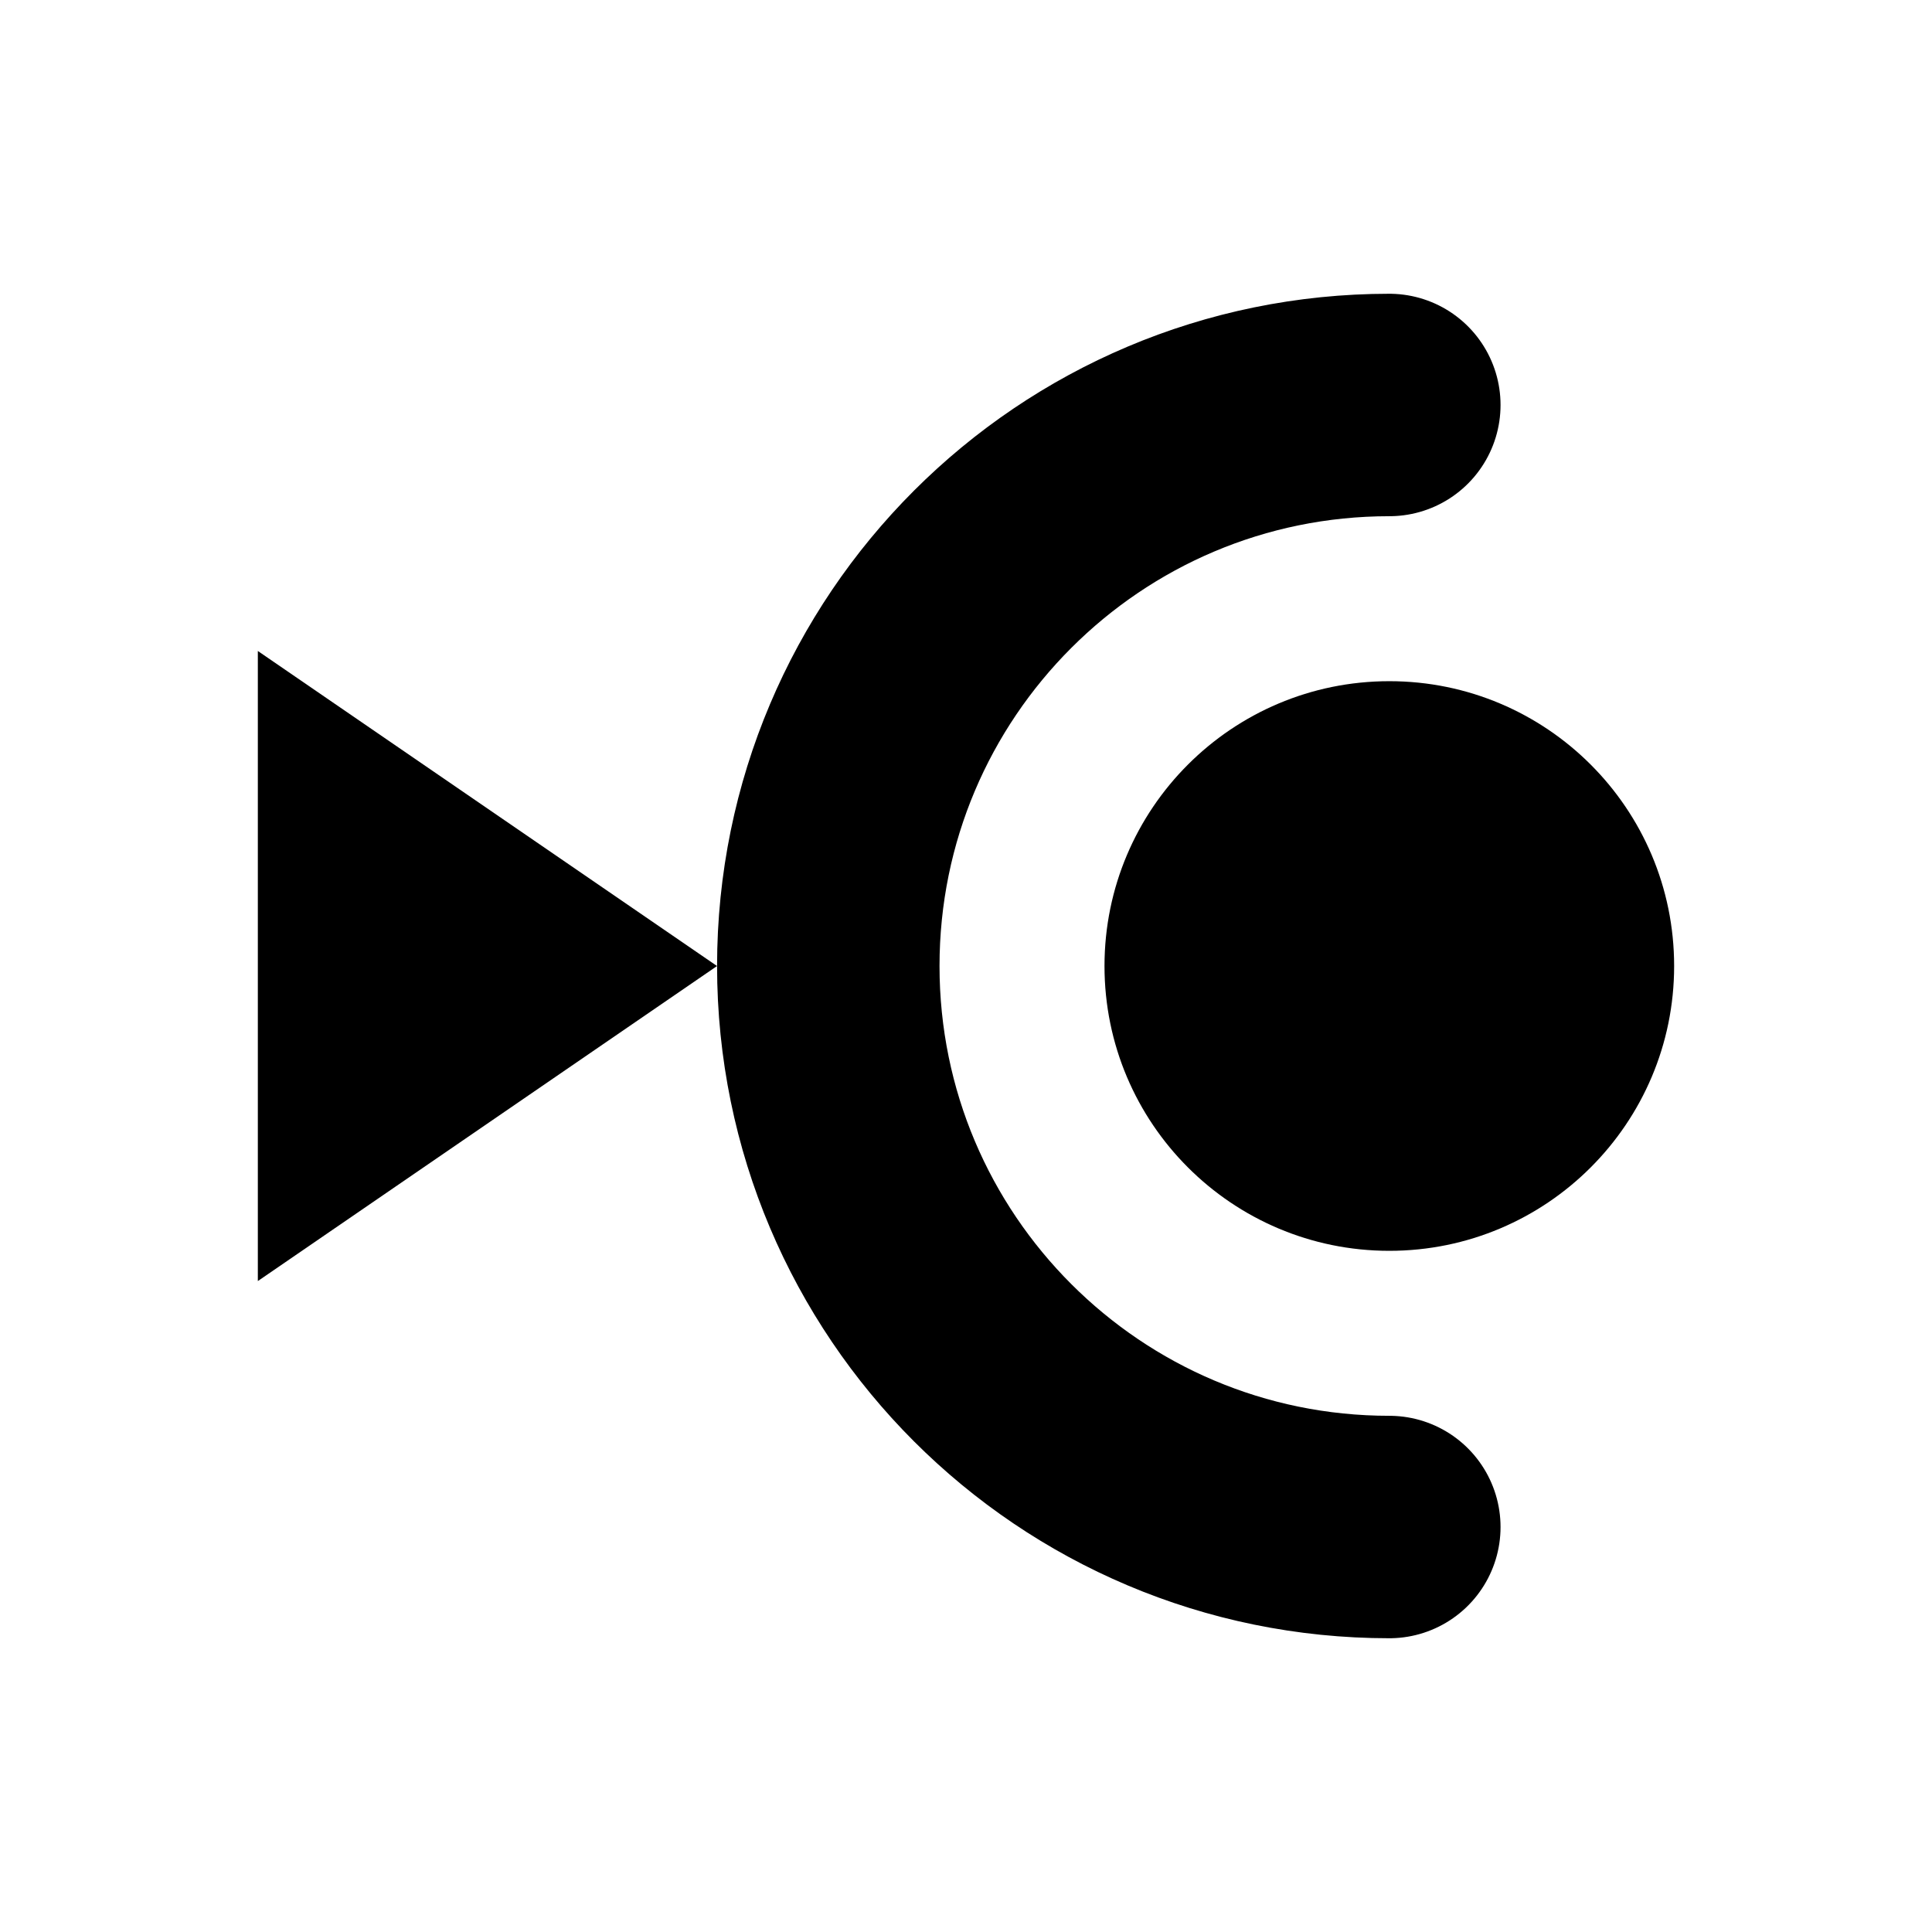
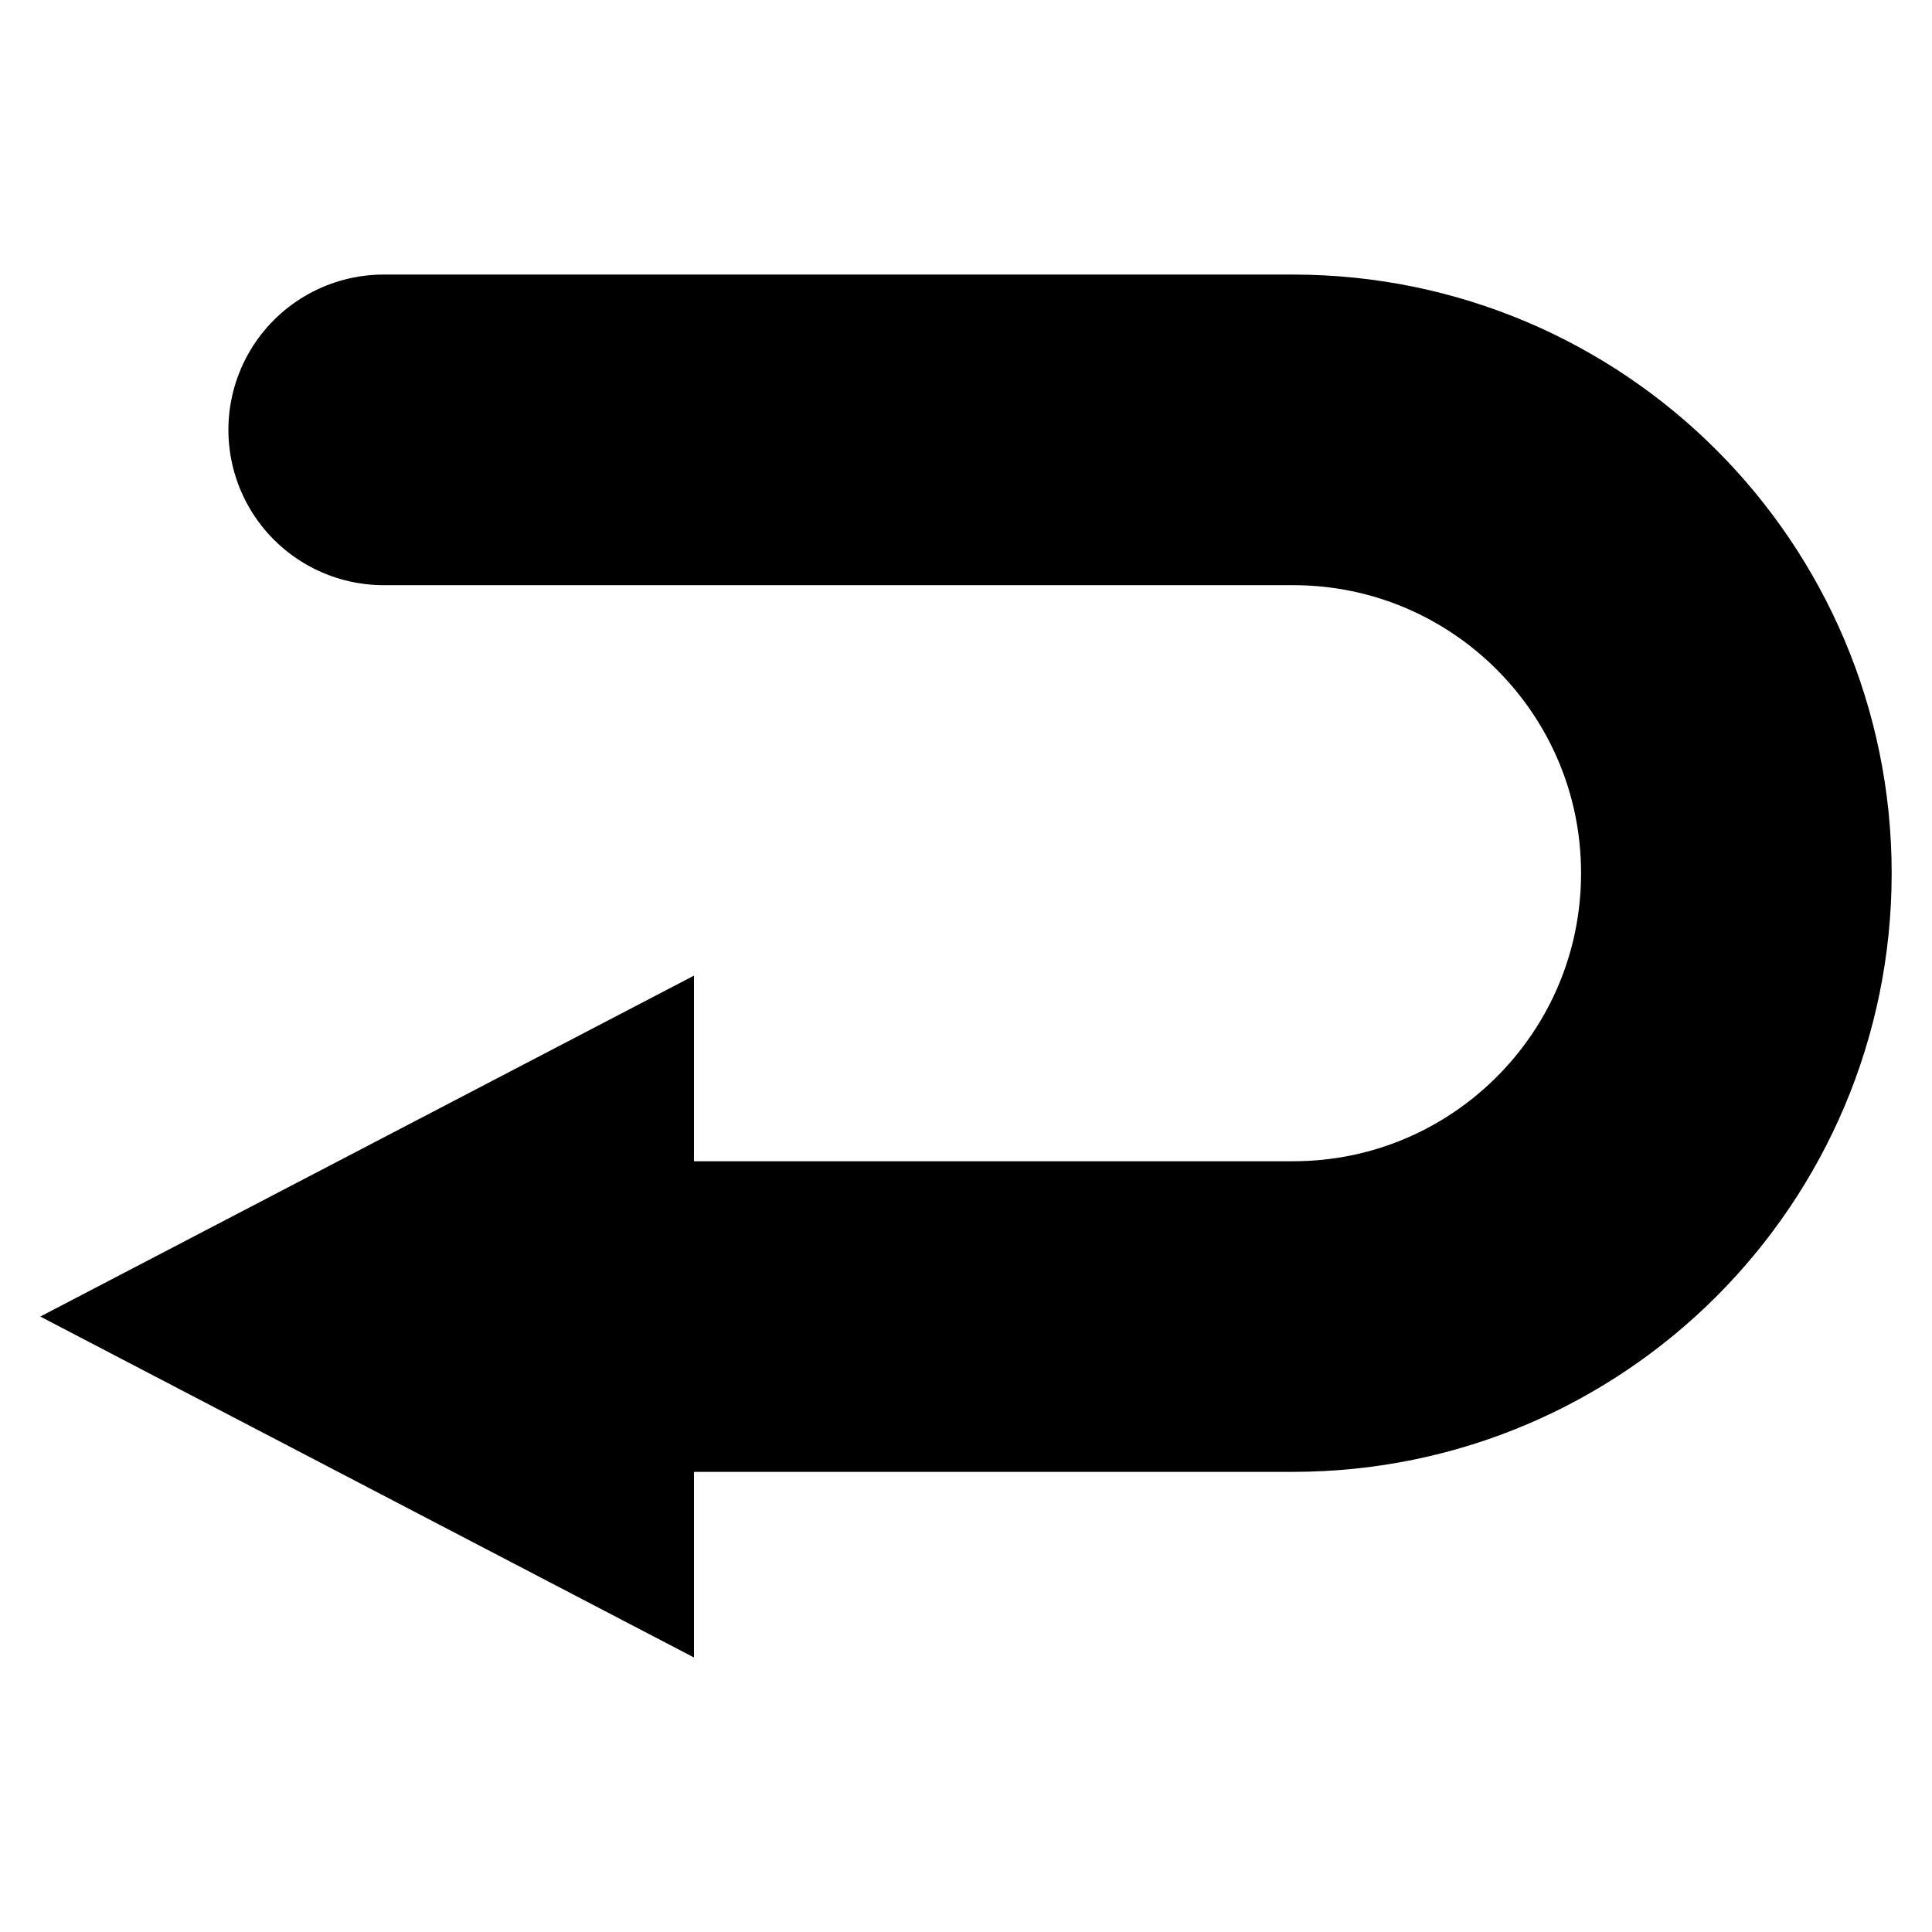
<svg xmlns="http://www.w3.org/2000/svg" width="9.375mm" height="9.375mm" viewBox="0 0 9.375 9.375" version="1.1" id="svg8640">
  <defs id="defs8634" />
-   <g id="layer1" transform="translate(-92.88611,-147.6733)">
-     <g id="g2338" transform="matrix(0.2645833,0,0,0.2645833,-4.085801,-121.7772)">
-       <rect y="1018.396" x="366.508" height="35.433" width="35.433" id="rect2330" style="fill:none" />
-       <g id="g2292" transform="matrix(0.4477254,0,0,0.4477254,152.4514,564.6736)">
-         <g id="g2253" transform="matrix(-1,0,0,1,962.8085,162.3061)">
-           <circle style="fill:#000000;stroke:none;stroke-width:1.512;stroke-linecap:round;stop-color:#000000" id="circle2248" cx="427.8" cy="890.658" r="11.667" />
-           <path style="fill:none;stroke:#000000;stroke-width:9.112;stroke-linecap:round;stroke-dasharray:none;stop-color:#000000" id="path2250" d="m 427.8,867.677 a 22.981,22.981 0 0 1 22.981,22.981 22.981,22.981 0 0 1 -22.981,22.981" />
-         </g>
-         <path id="path2270" style="stroke-width:9.112;stroke-linecap:round;stop-color:#000000" d="m 488.66,1040.06 18.81,12.905 -18.81,12.905 z" />
+   <g id="layer1" transform="translate(-109.2903,-156.14)">
+     <g id="g6" transform="matrix(0.2645833,0,0,0.2645833,-114.7751,122.5732)">
+       <rect y="126.867" x="846.861" height="35.433" width="35.433" id="rect2" style="fill:none" />
+       <g id="g2" transform="matrix(0.3543982,0,0,0.3543982,436.8528,97.87958)">
+         <path id="path11" style="fill:none;stroke:#000000;stroke-width:16.074;stroke-linecap:round;stroke-dasharray:none" d="m 1176.772,149.924 h 47.057 c 12.671,0 22.943,-10.272 22.943,-22.943 0,-12.671 -10.272,-22.943 -22.943,-22.943 h -47.057" />
+         <path id="path12" style="stroke-width:7.759;stroke-linecap:round" d="m 1192.828,132.281 v 35.286 L 1159,149.924 Z" />
      </g>
    </g>
  </g>
</svg>
